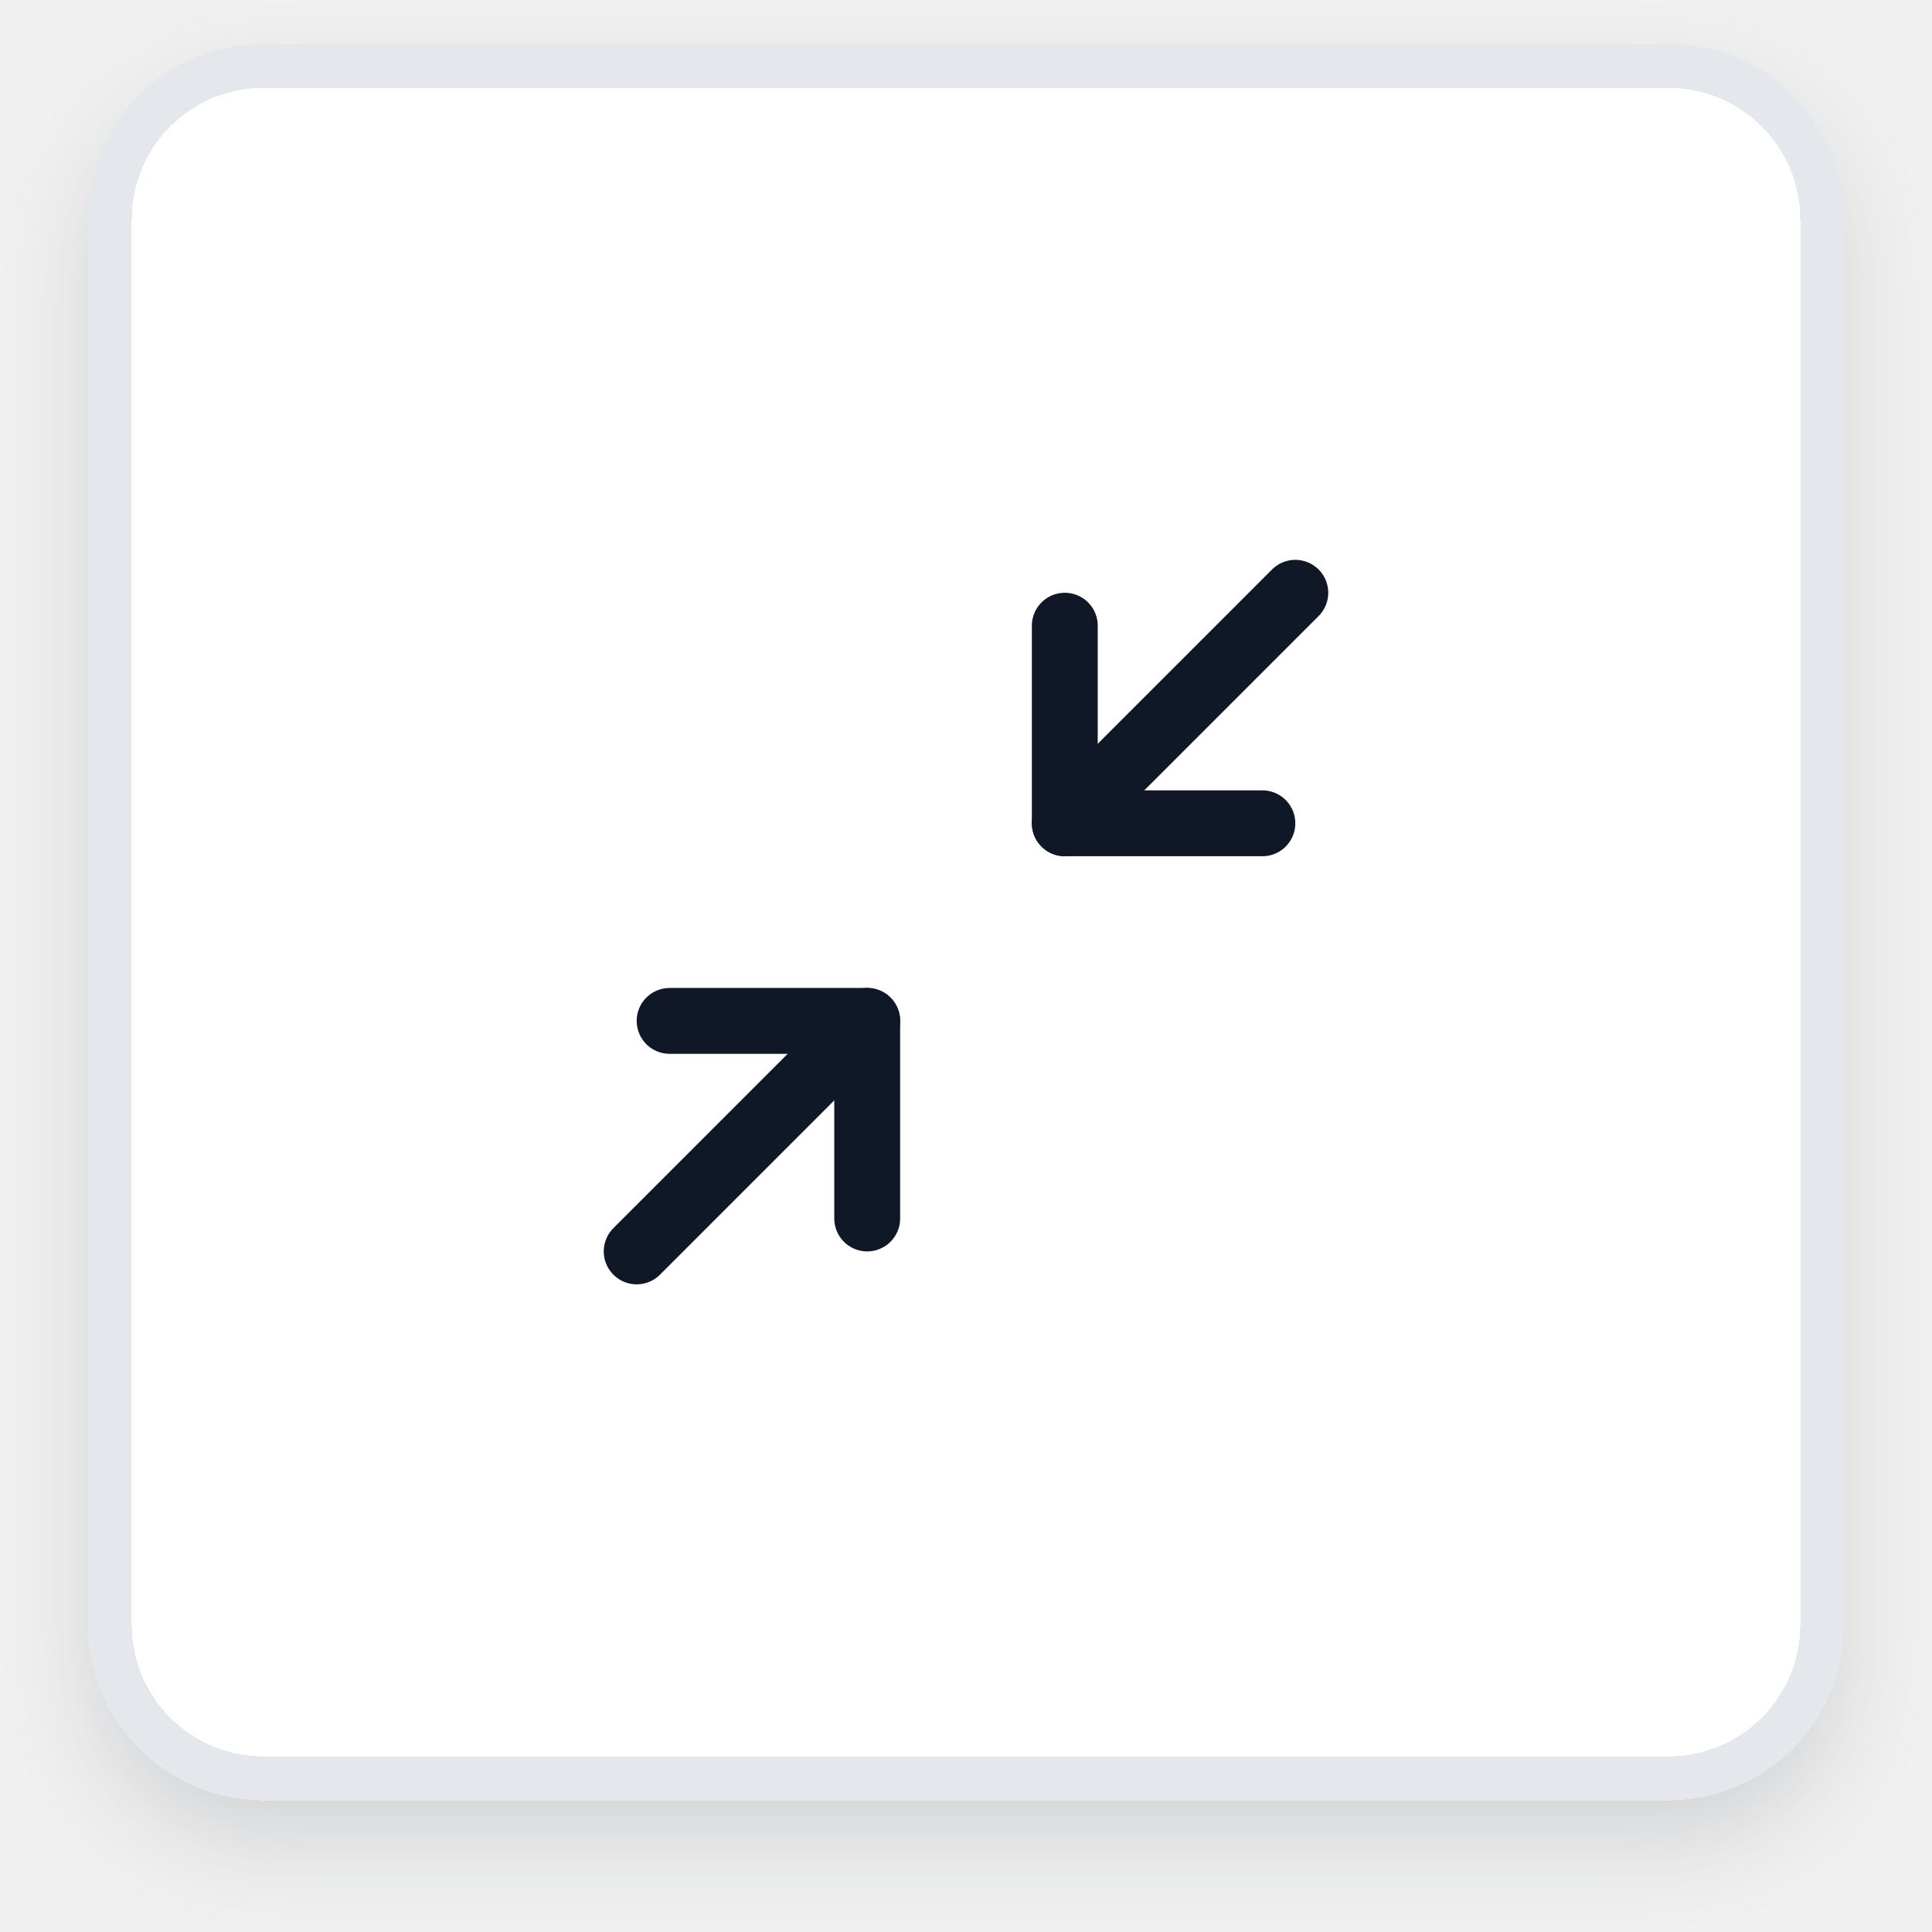
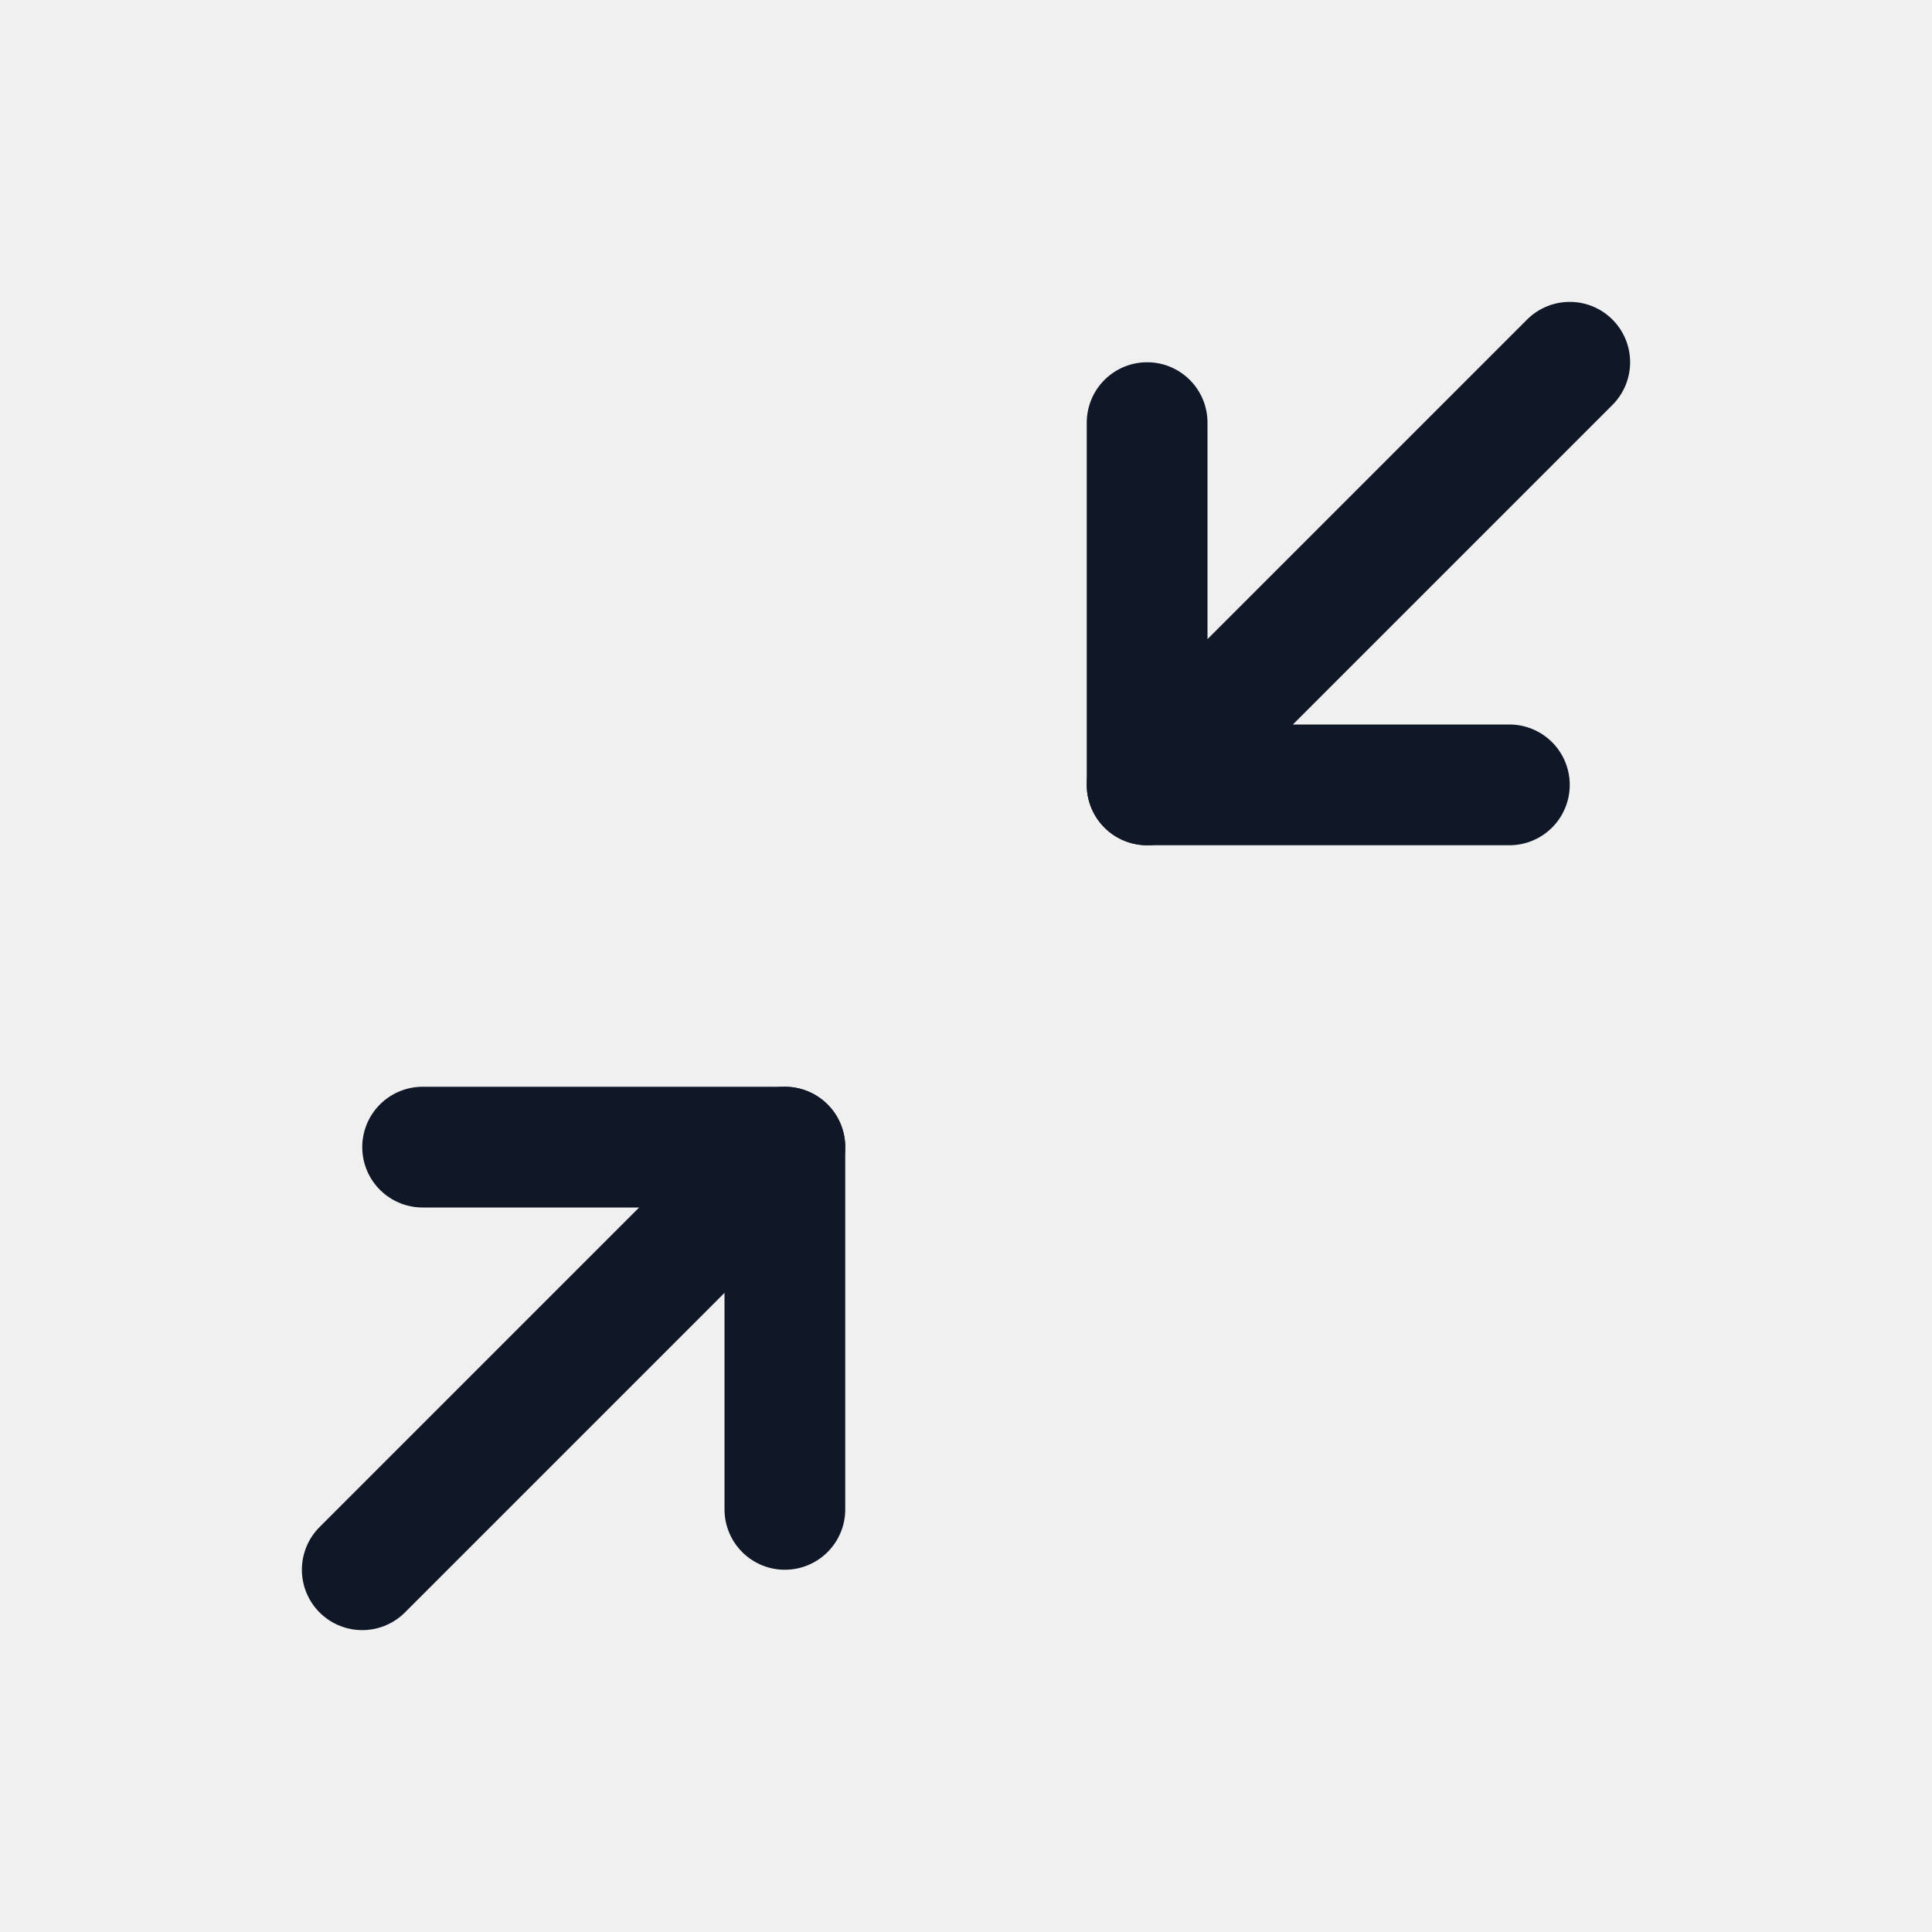
- <svg xmlns="http://www.w3.org/2000/svg" width="44" height="44" viewBox="0 0 44 44" fill="none">
-   <g filter="url(#filter0_d_5246_324284)">
-     <rect x="2" y="1" width="40" height="40" rx="4" fill="white" shape-rendering="crispEdges" />
-     <rect x="2.5" y="1.5" width="39" height="39" rx="3.5" stroke="#E4E7EC" shape-rendering="crispEdges" />
-     <path d="M24.25 14.25V18.75H28.75" stroke="#101828" stroke-width="1.5" stroke-linecap="round" stroke-linejoin="round" />
-     <path d="M29.5 13.5L24.25 18.75" stroke="#101828" stroke-width="1.5" stroke-linecap="round" stroke-linejoin="round" />
-     <path d="M15.25 23.25H19.75V27.75" stroke="#101828" stroke-width="1.5" stroke-linecap="round" stroke-linejoin="round" />
-     <path d="M14.5 28.5L19.75 23.25" stroke="#101828" stroke-width="1.5" stroke-linecap="round" stroke-linejoin="round" />
-   </g>
-   <defs>
-     <filter id="filter0_d_5246_324284" x="0" y="0" width="44" height="44" filterUnits="userSpaceOnUse" color-interpolation-filters="sRGB">
-       <feFlood flood-opacity="0" result="BackgroundImageFix" />
-       <feColorMatrix in="SourceAlpha" type="matrix" values="0 0 0 0 0 0 0 0 0 0 0 0 0 0 0 0 0 0 127 0" result="hardAlpha" />
-       <feOffset dy="1" />
-       <feGaussianBlur stdDeviation="1" />
-       <feComposite in2="hardAlpha" operator="out" />
-       <feColorMatrix type="matrix" values="0 0 0 0 0.063 0 0 0 0 0.094 0 0 0 0 0.157 0 0 0 0.12 0" />
-       <feBlend mode="normal" in2="BackgroundImageFix" result="effect1_dropShadow_5246_324284" />
-       <feBlend mode="normal" in="SourceGraphic" in2="effect1_dropShadow_5246_324284" result="shape" />
-     </filter>
-   </defs>
+ <svg xmlns="http://www.w3.org/2000/svg" width="24" height="24" viewBox="0 0 24 24" fill="none">
+   <path d="M14.25 5.25V9.75H18.75" stroke="#101828" stroke-width="1.5" stroke-linecap="round" stroke-linejoin="round" />
+   <path d="M19.5 4.5L14.25 9.75" stroke="#101828" stroke-width="1.5" stroke-linecap="round" stroke-linejoin="round" />
+   <path d="M5.25 14.25H9.75V18.75" stroke="#101828" stroke-width="1.5" stroke-linecap="round" stroke-linejoin="round" />
+   <path d="M4.5 19.5L9.75 14.25" stroke="#101828" stroke-width="1.5" stroke-linecap="round" stroke-linejoin="round" />
</svg>
